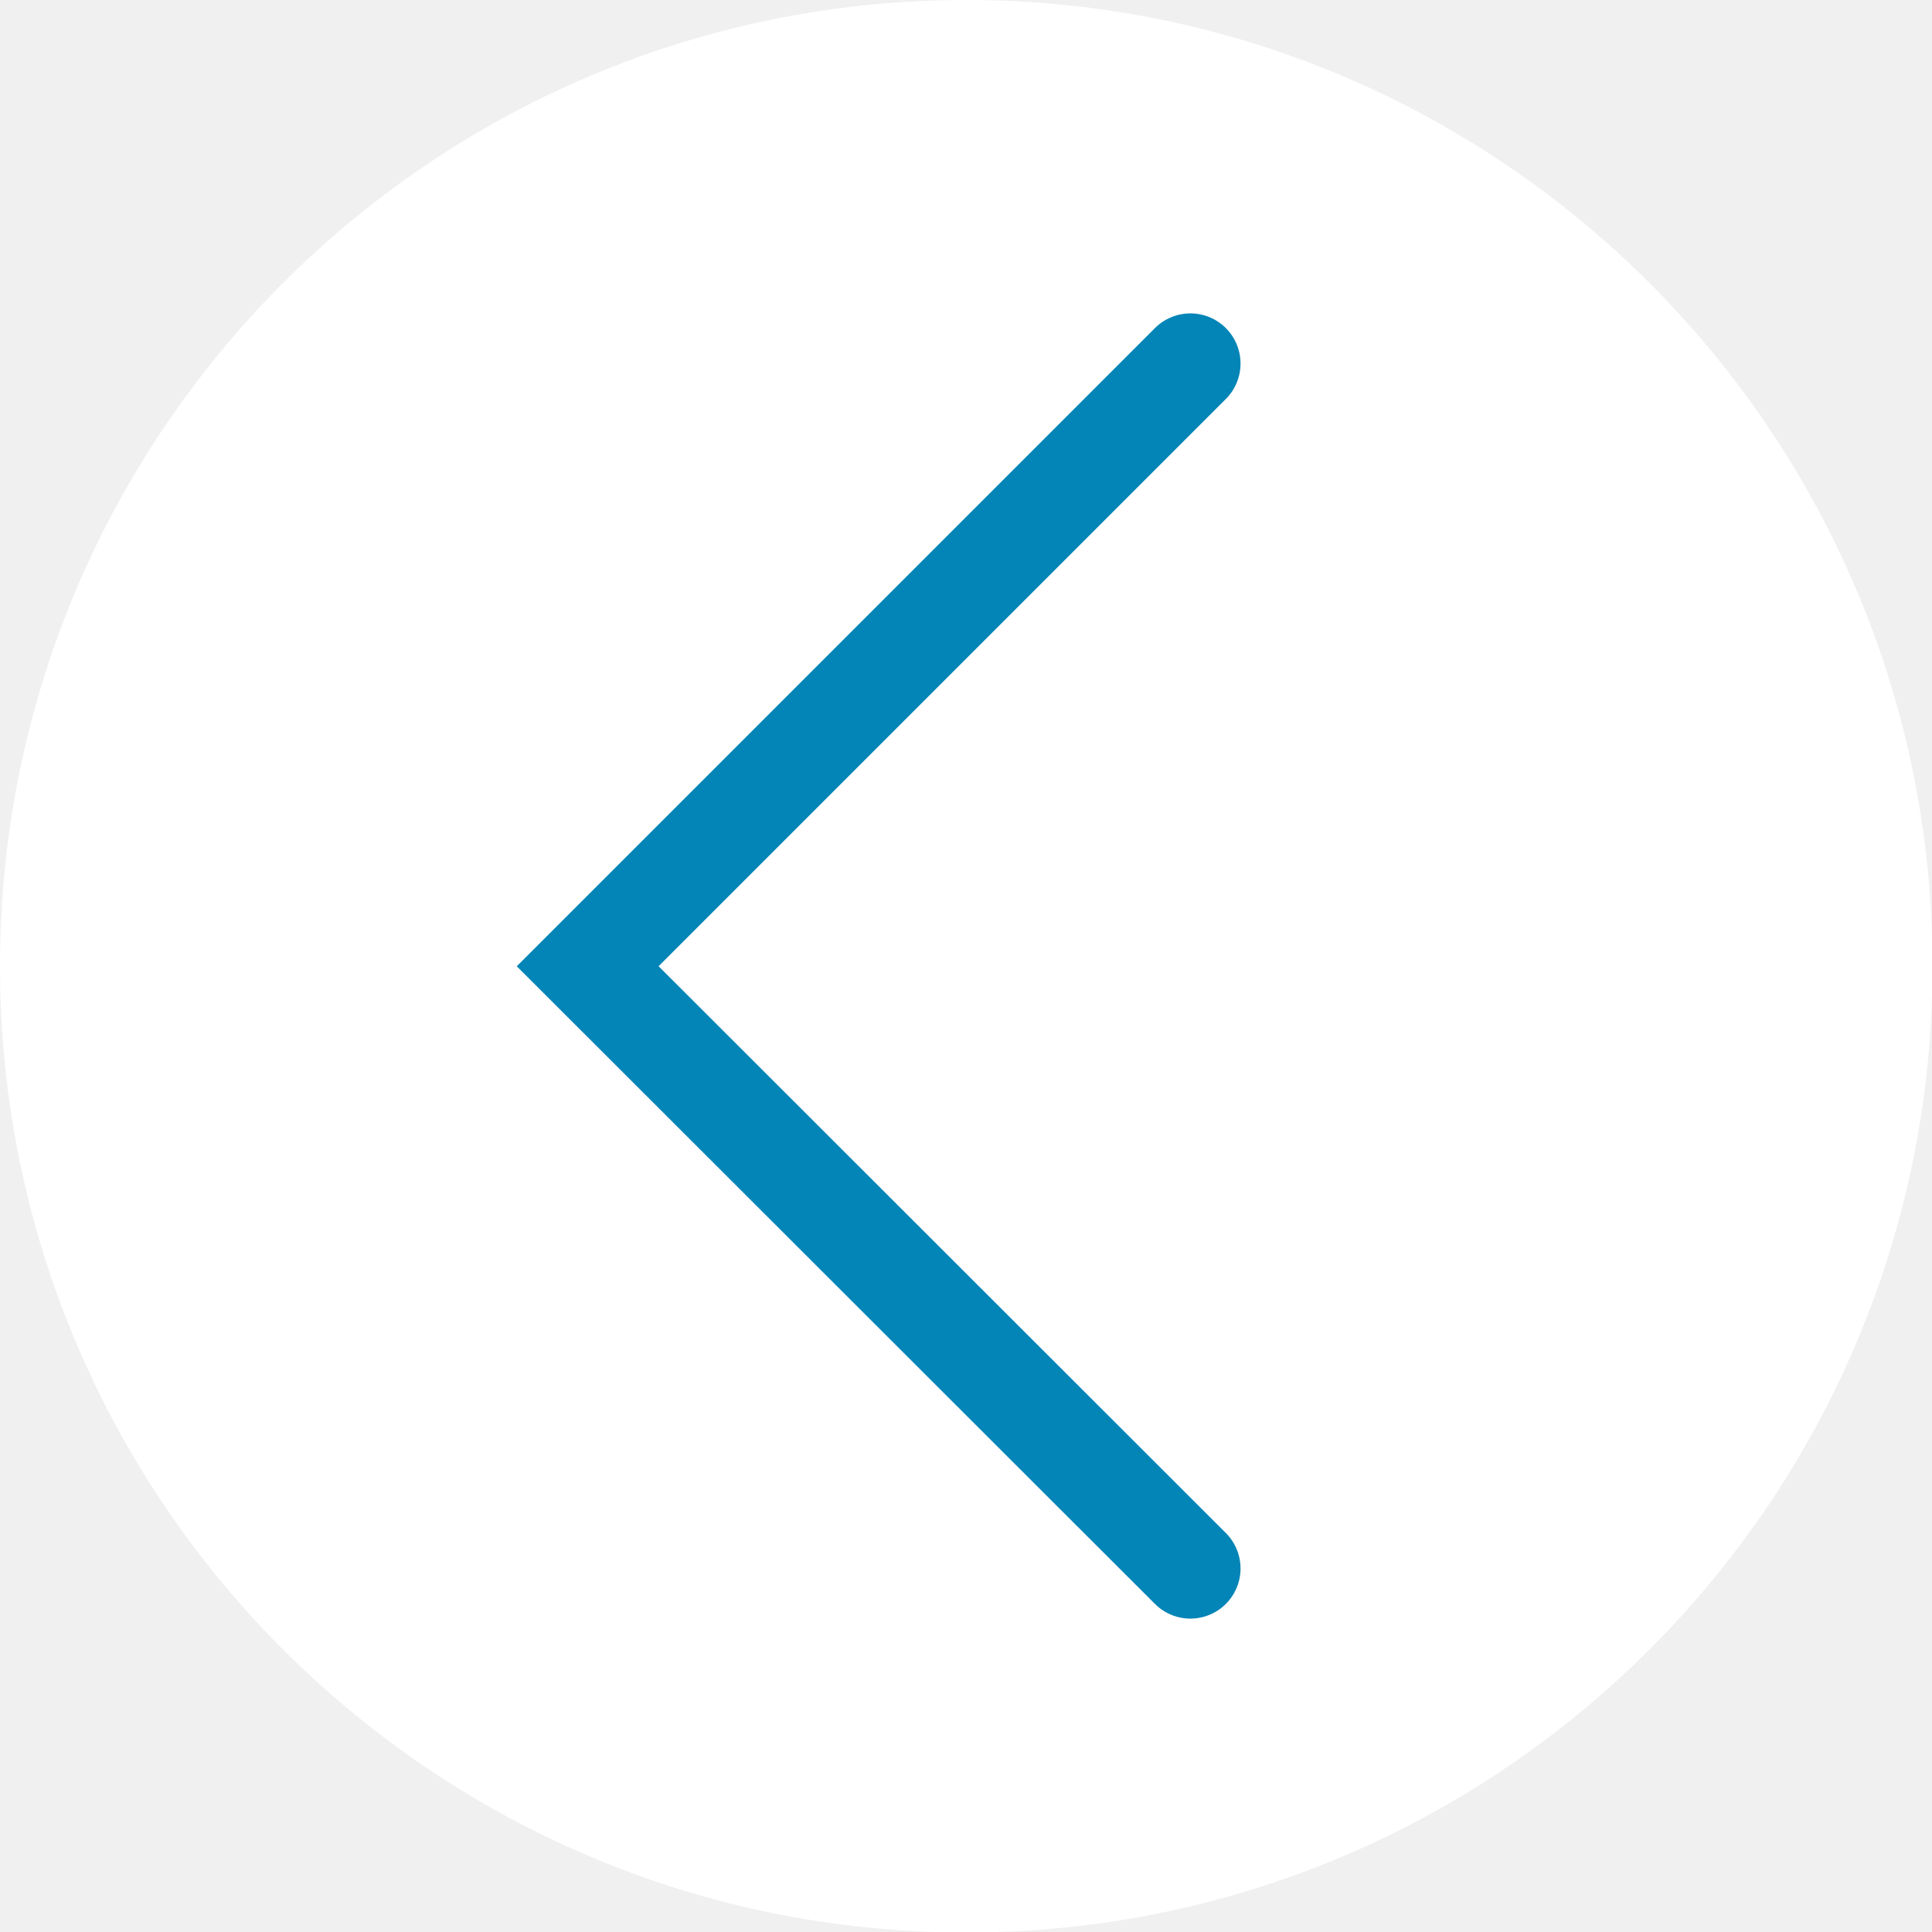
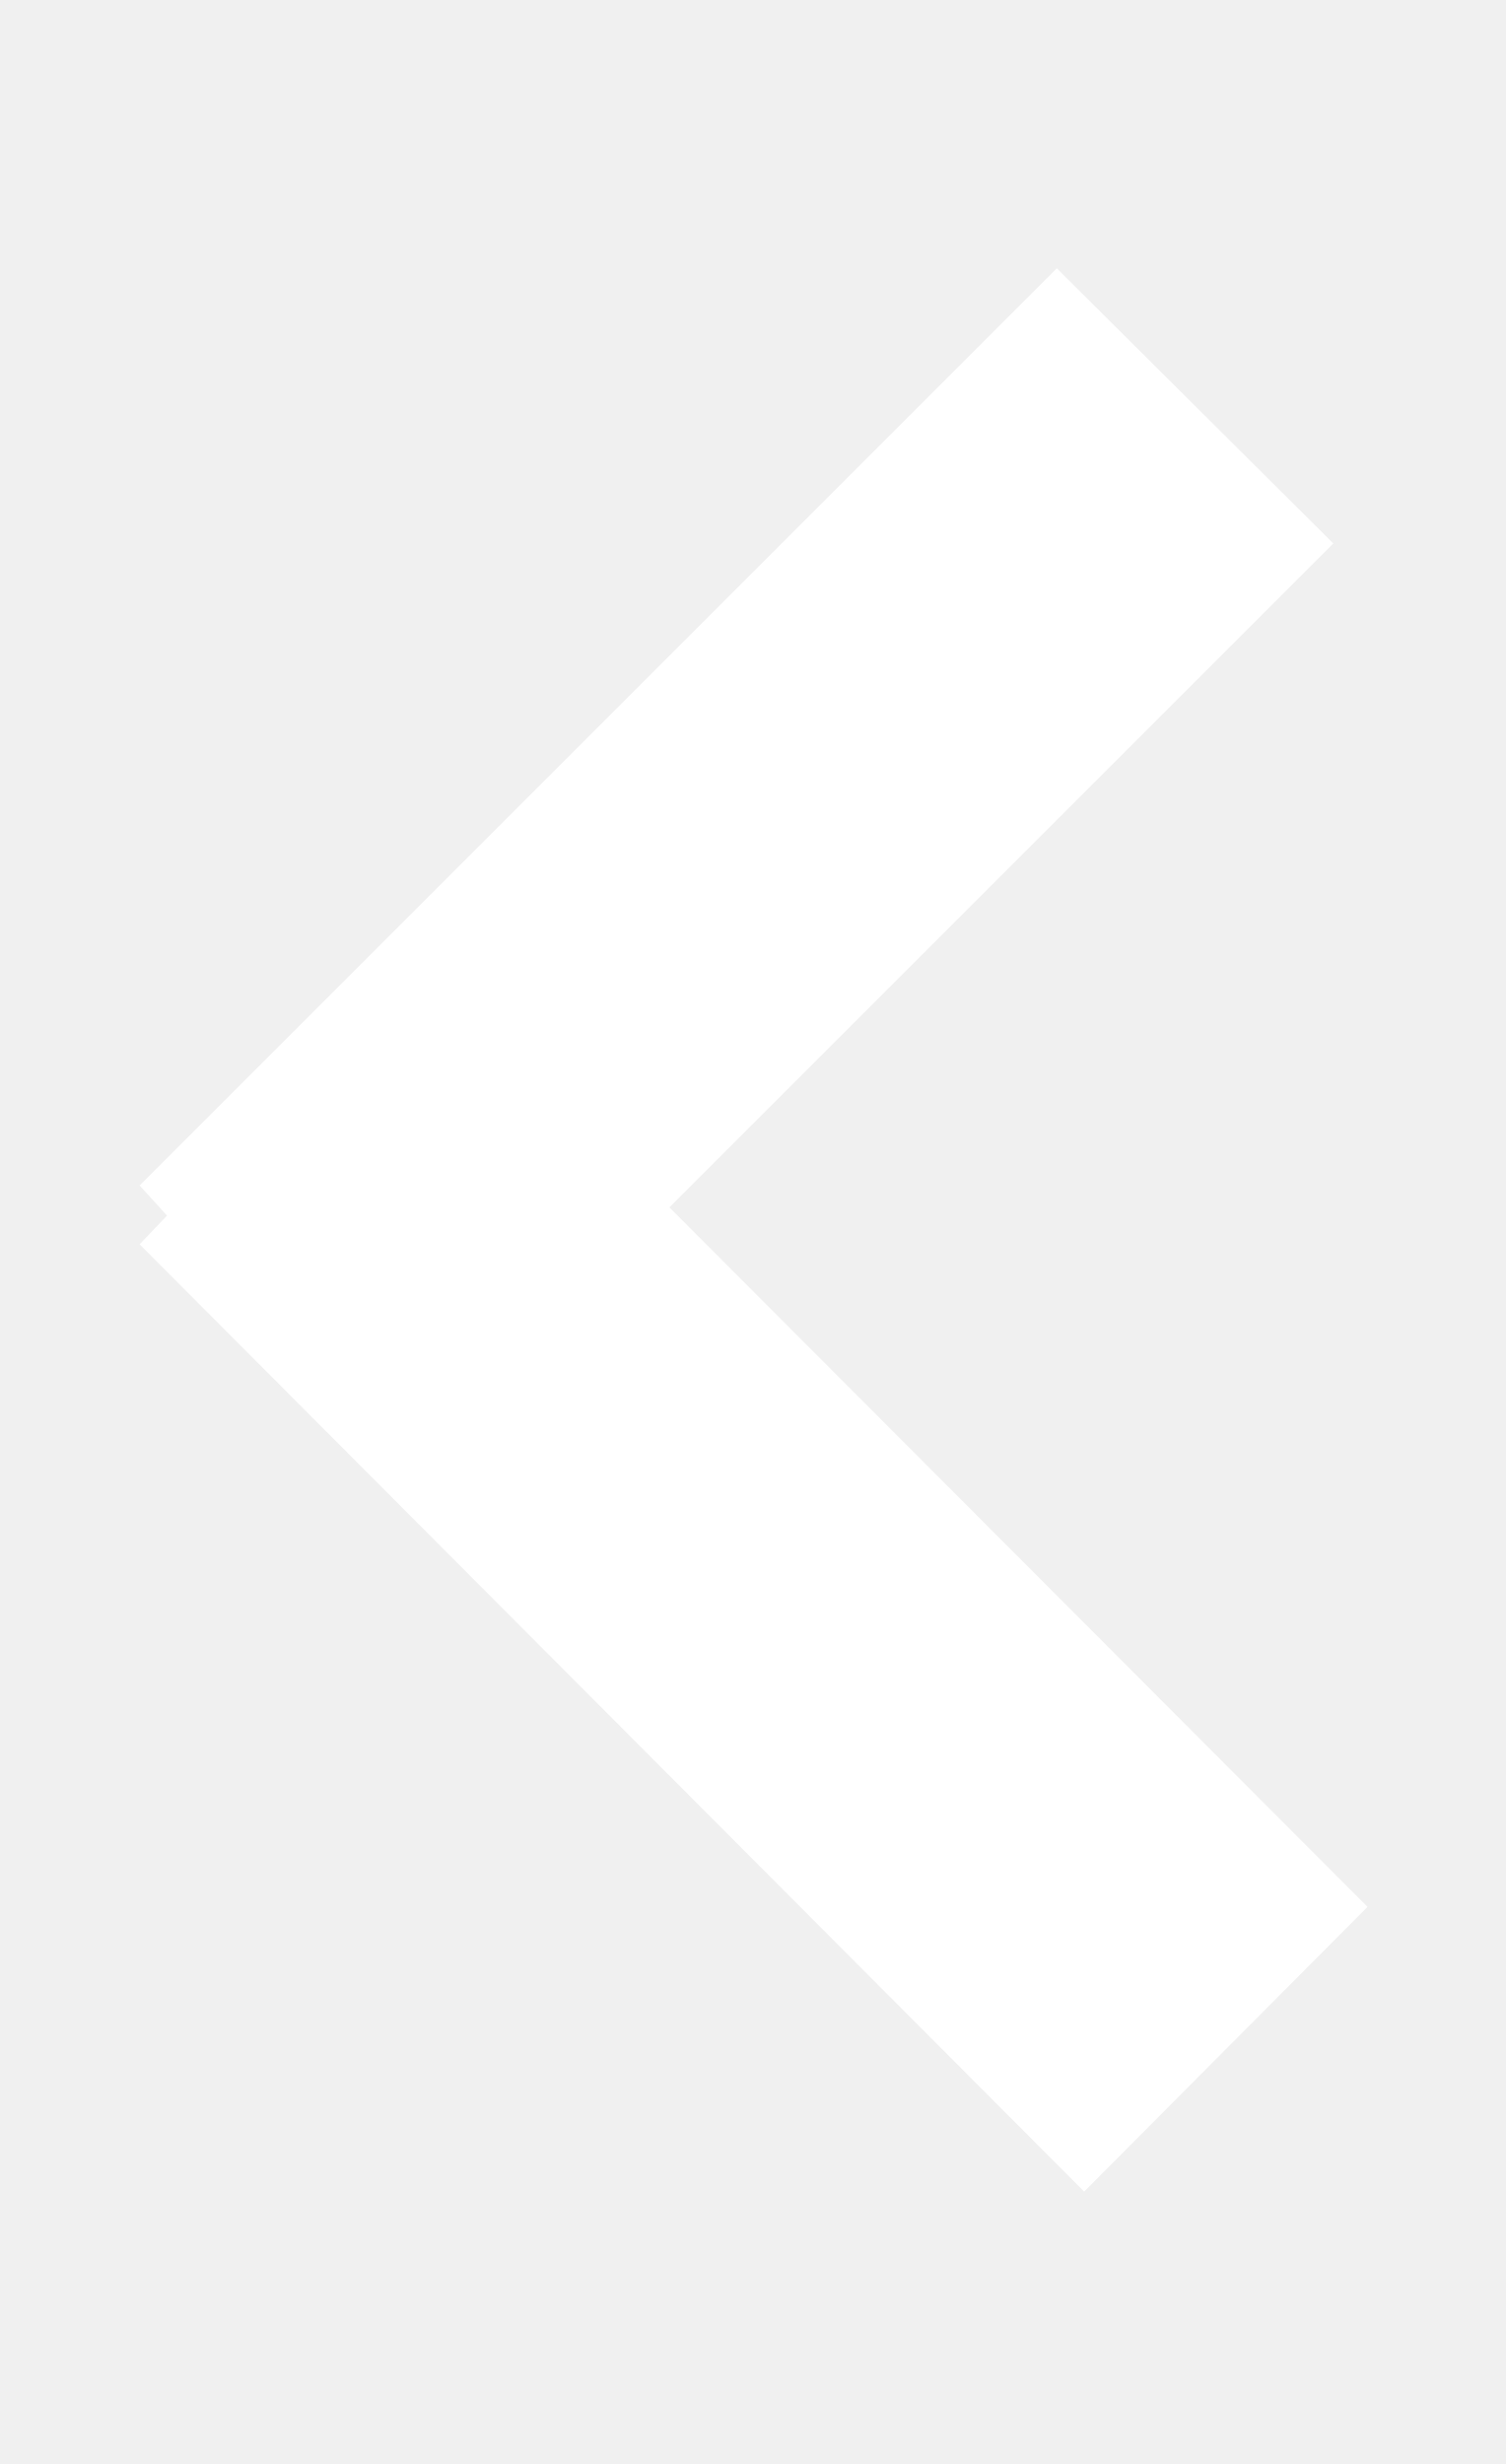
- <svg xmlns="http://www.w3.org/2000/svg" width="38.53" height="38.53" viewBox="0 0 38.53 38.53">
+ <svg xmlns="http://www.w3.org/2000/svg" xmlns:xlink="http://www.w3.org/1999/xlink" width="11" height="18" viewBox="0 0 11 18">
  <defs>
-     <style>.cls-1{fill:#fff;}.cls-2{fill:none;stroke:#0485b7;stroke-linecap:round;stroke-miterlimit:10;stroke-width:2px;}</style>
+     <path id="ntl1a" d="M629.72 1814.96l2.02 2.01-4.85 4.85 5.1 5.11-2.07 2.08-6.9-6.92.2-.21-.2-.22z" />
  </defs>
-   <g id="Слой_2" data-name="Слой 2">
-     <g id="Layer_1" data-name="Layer 1">
-       <circle class="cls-1" cx="19.27" cy="19.27" r="19.27" />
-       <polyline class="cls-2" points="23.74 7.25 11.72 19.27 23.74 31.28" />
+   <g>
+     <g transform="translate(-622 -1813)">
+       <use fill="#fff" xlink:href="#ntl1a" />
    </g>
  </g>
</svg>
